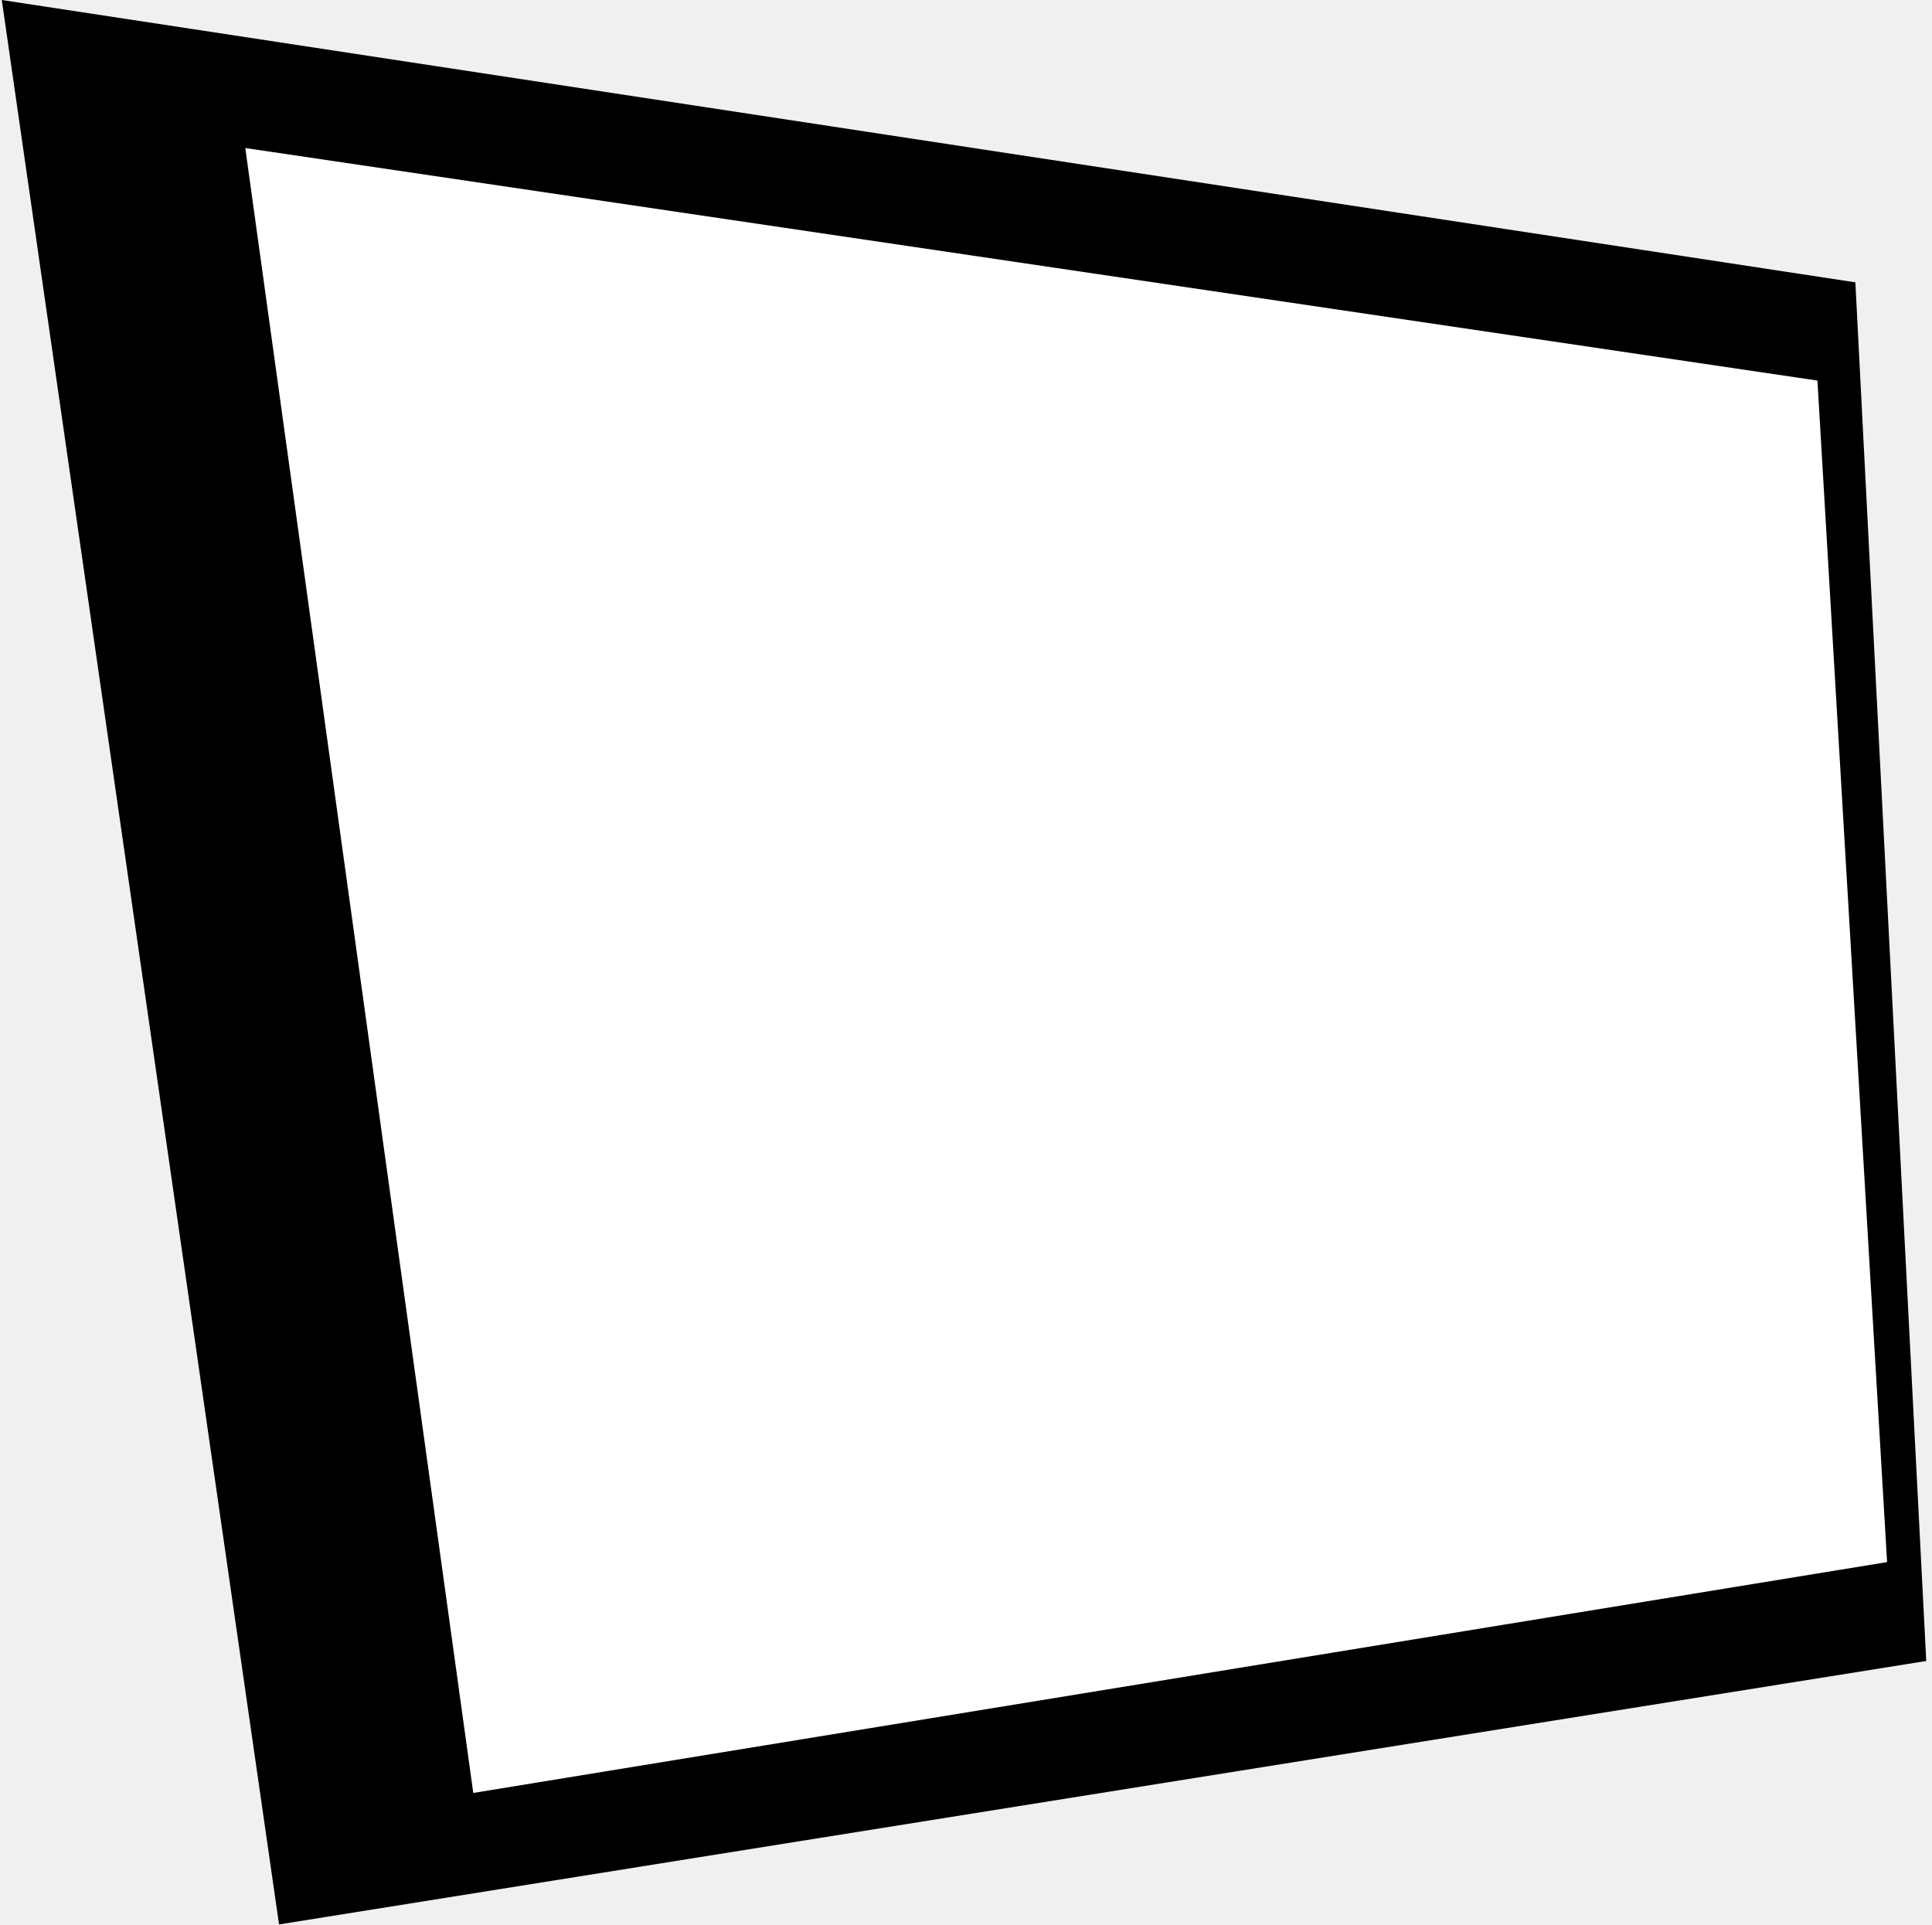
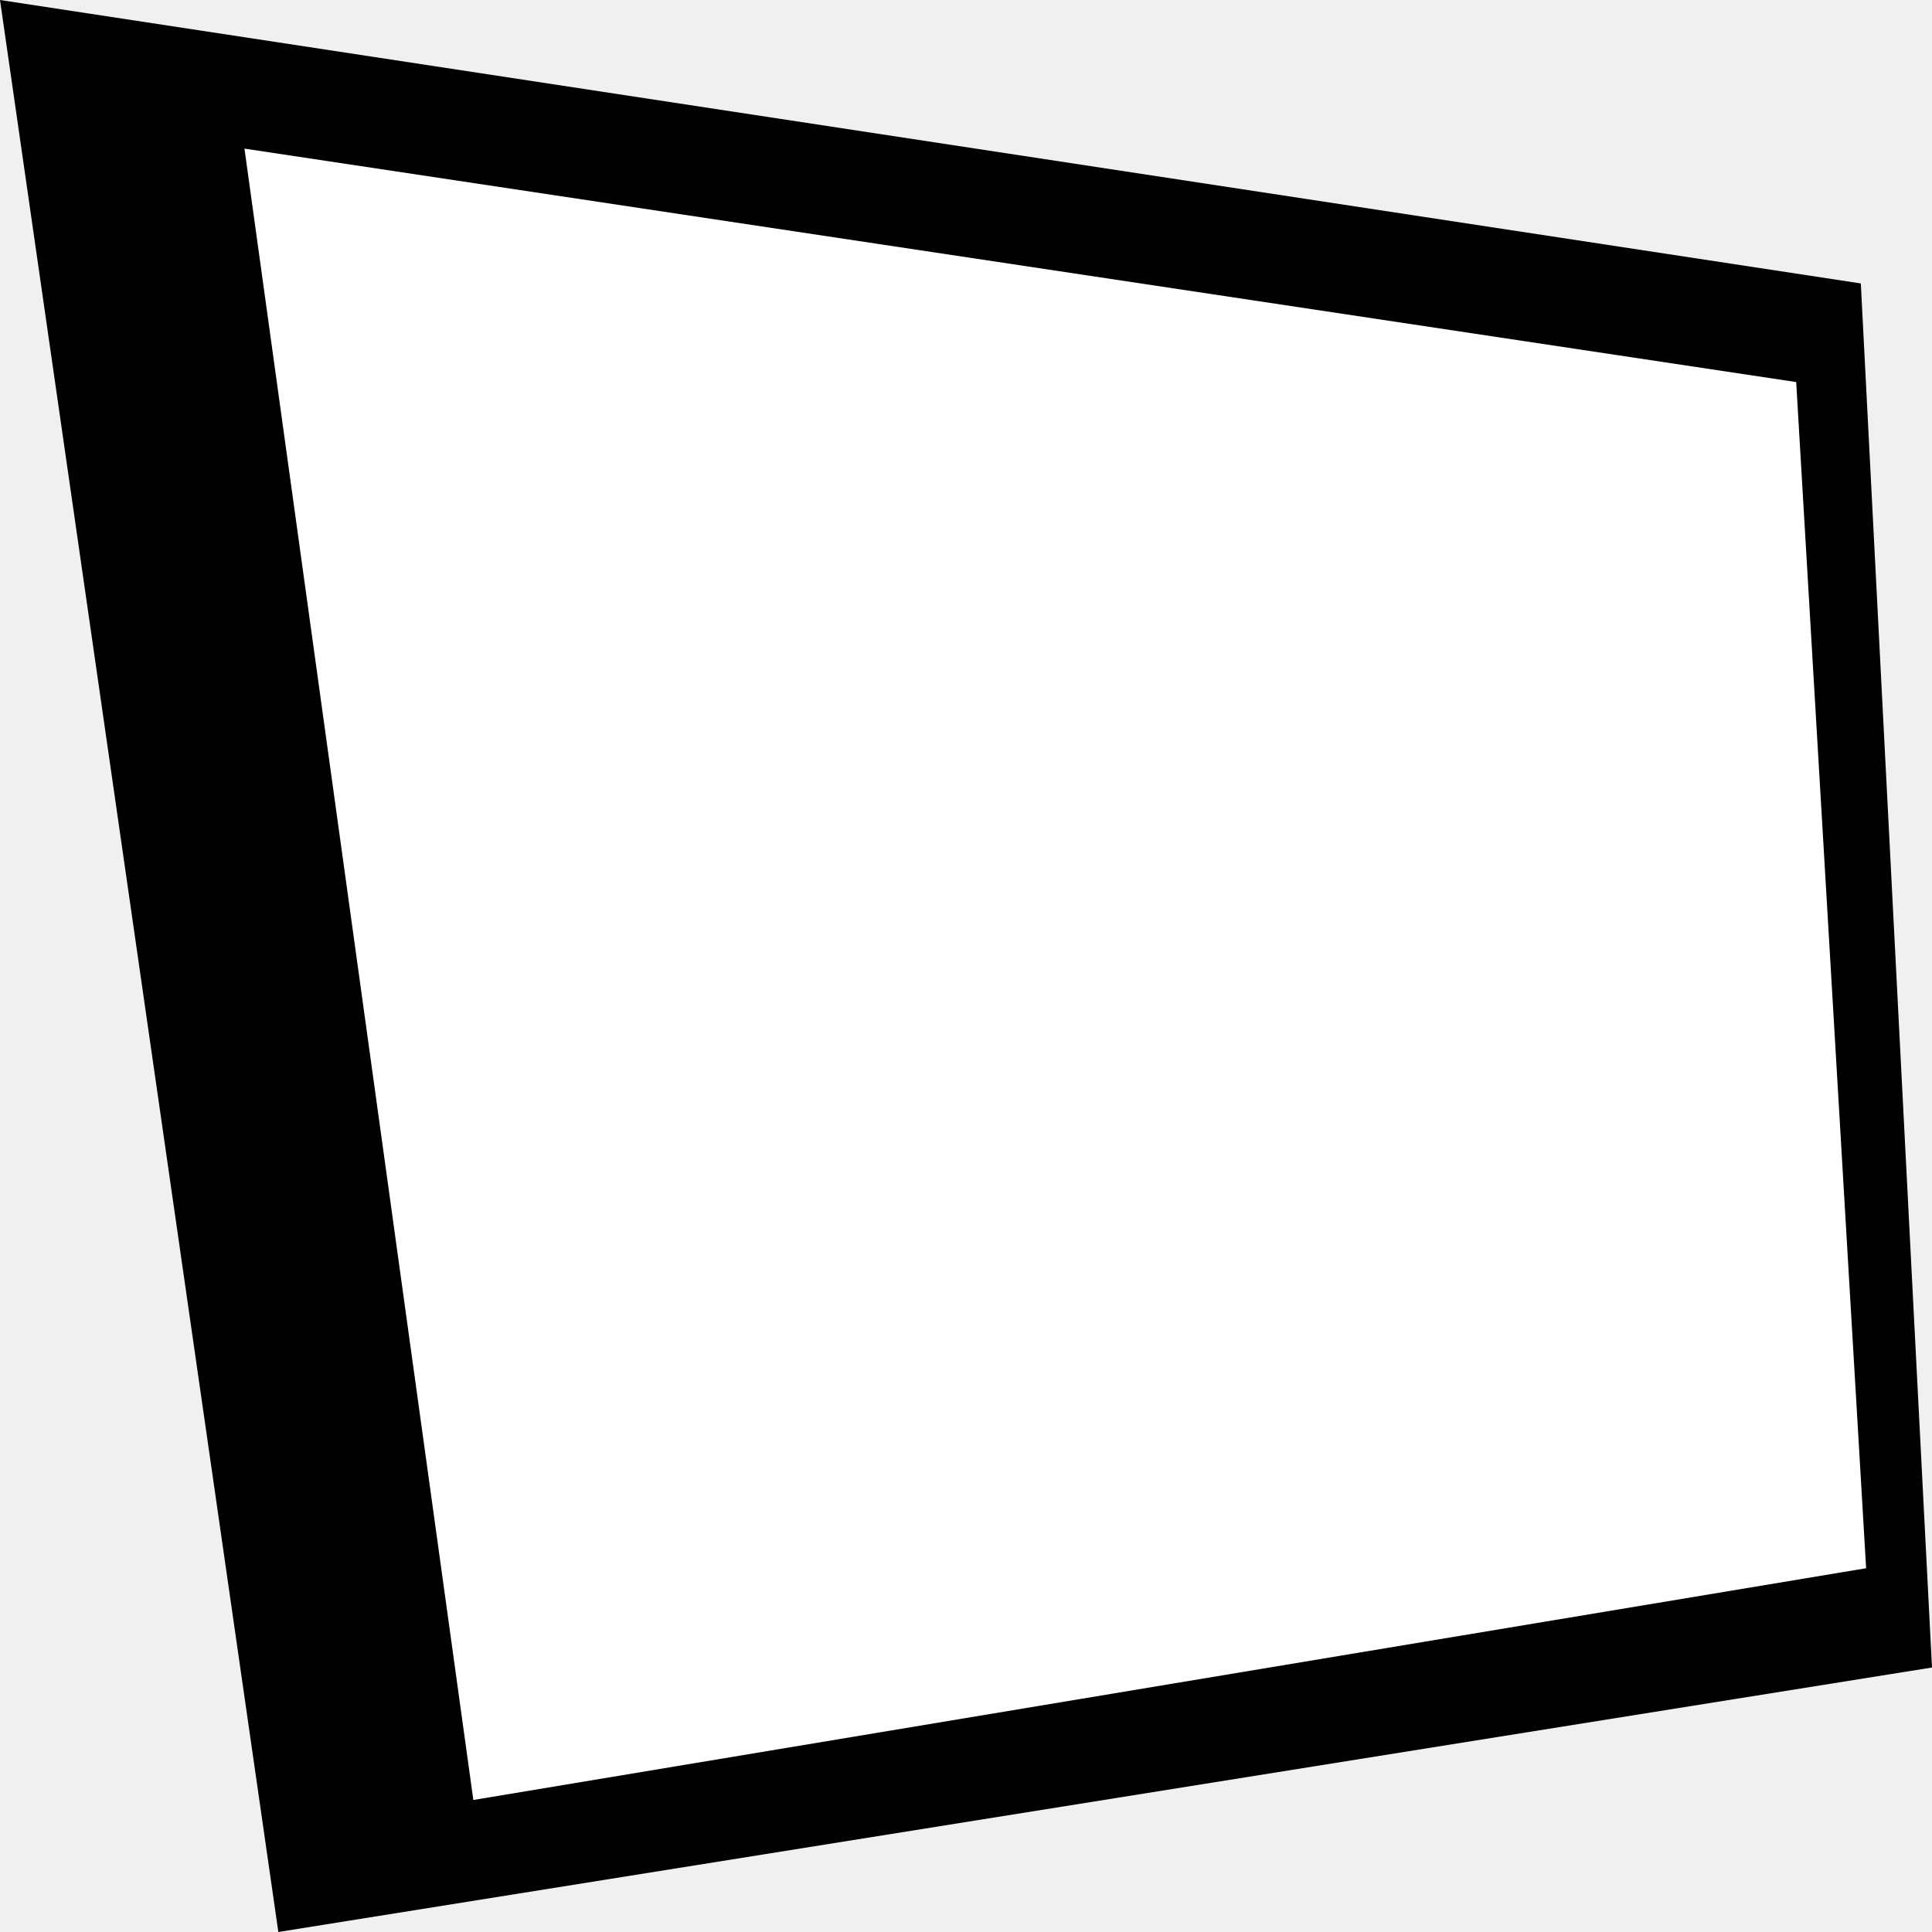
- <svg xmlns="http://www.w3.org/2000/svg" width="100%" height="100%" viewBox="0 0 257 256" version="1.1" xml:space="preserve" style="fill-rule:evenodd;clip-rule:evenodd;stroke-linejoin:round;stroke-miterlimit:2;">
-   <g transform="matrix(1,0,0,1,-2,0)">
-     <g id="AvatarBorder" transform="matrix(1,0,0,1,2.2365,0)">
-       <rect x="0" y="0" width="256" height="256" style="fill:none;" />
-       <g transform="matrix(1,0,0,1,-2.2365,0)">
-         <path d="M2.236,0L248.806,37.558L258.236,220.954L39.119,256L2.236,0Z" />
-       </g>
-       <g transform="matrix(1,0,0,1,-2.2365,0)">
-         <path d="M34.628,19.692L243.759,50.625L253.026,207.799L64.956,238.508L34.628,19.692Z" style="fill:white;" />
-       </g>
+ <svg xmlns="http://www.w3.org/2000/svg" width="100%" height="100%" viewBox="0 0 50 50" version="1.1" xml:space="preserve" style="fill-rule:evenodd;clip-rule:evenodd;stroke-linejoin:round;stroke-miterlimit:2;">
+   <g id="AvatarBorder" transform="matrix(0.195312,0,0,0.195312,7.10543e-15,0)">
+     <rect x="0" y="0" width="256" height="256" style="fill:none;" />
+     <g transform="matrix(1,0,0,1,-2.2365,0)">
+       <path d="M2.236,0L248.806,37.558L258.236,220.954L39.119,256L2.236,0Z" />
+     </g>
+     <g transform="matrix(1,0,0,1,-2.2365,0)">
+       <path d="M34.628,19.692L240.241,50.625L249.508,207.799L64.956,238.508L34.628,19.692Z" style="fill:white;" />
    </g>
  </g>
</svg>
